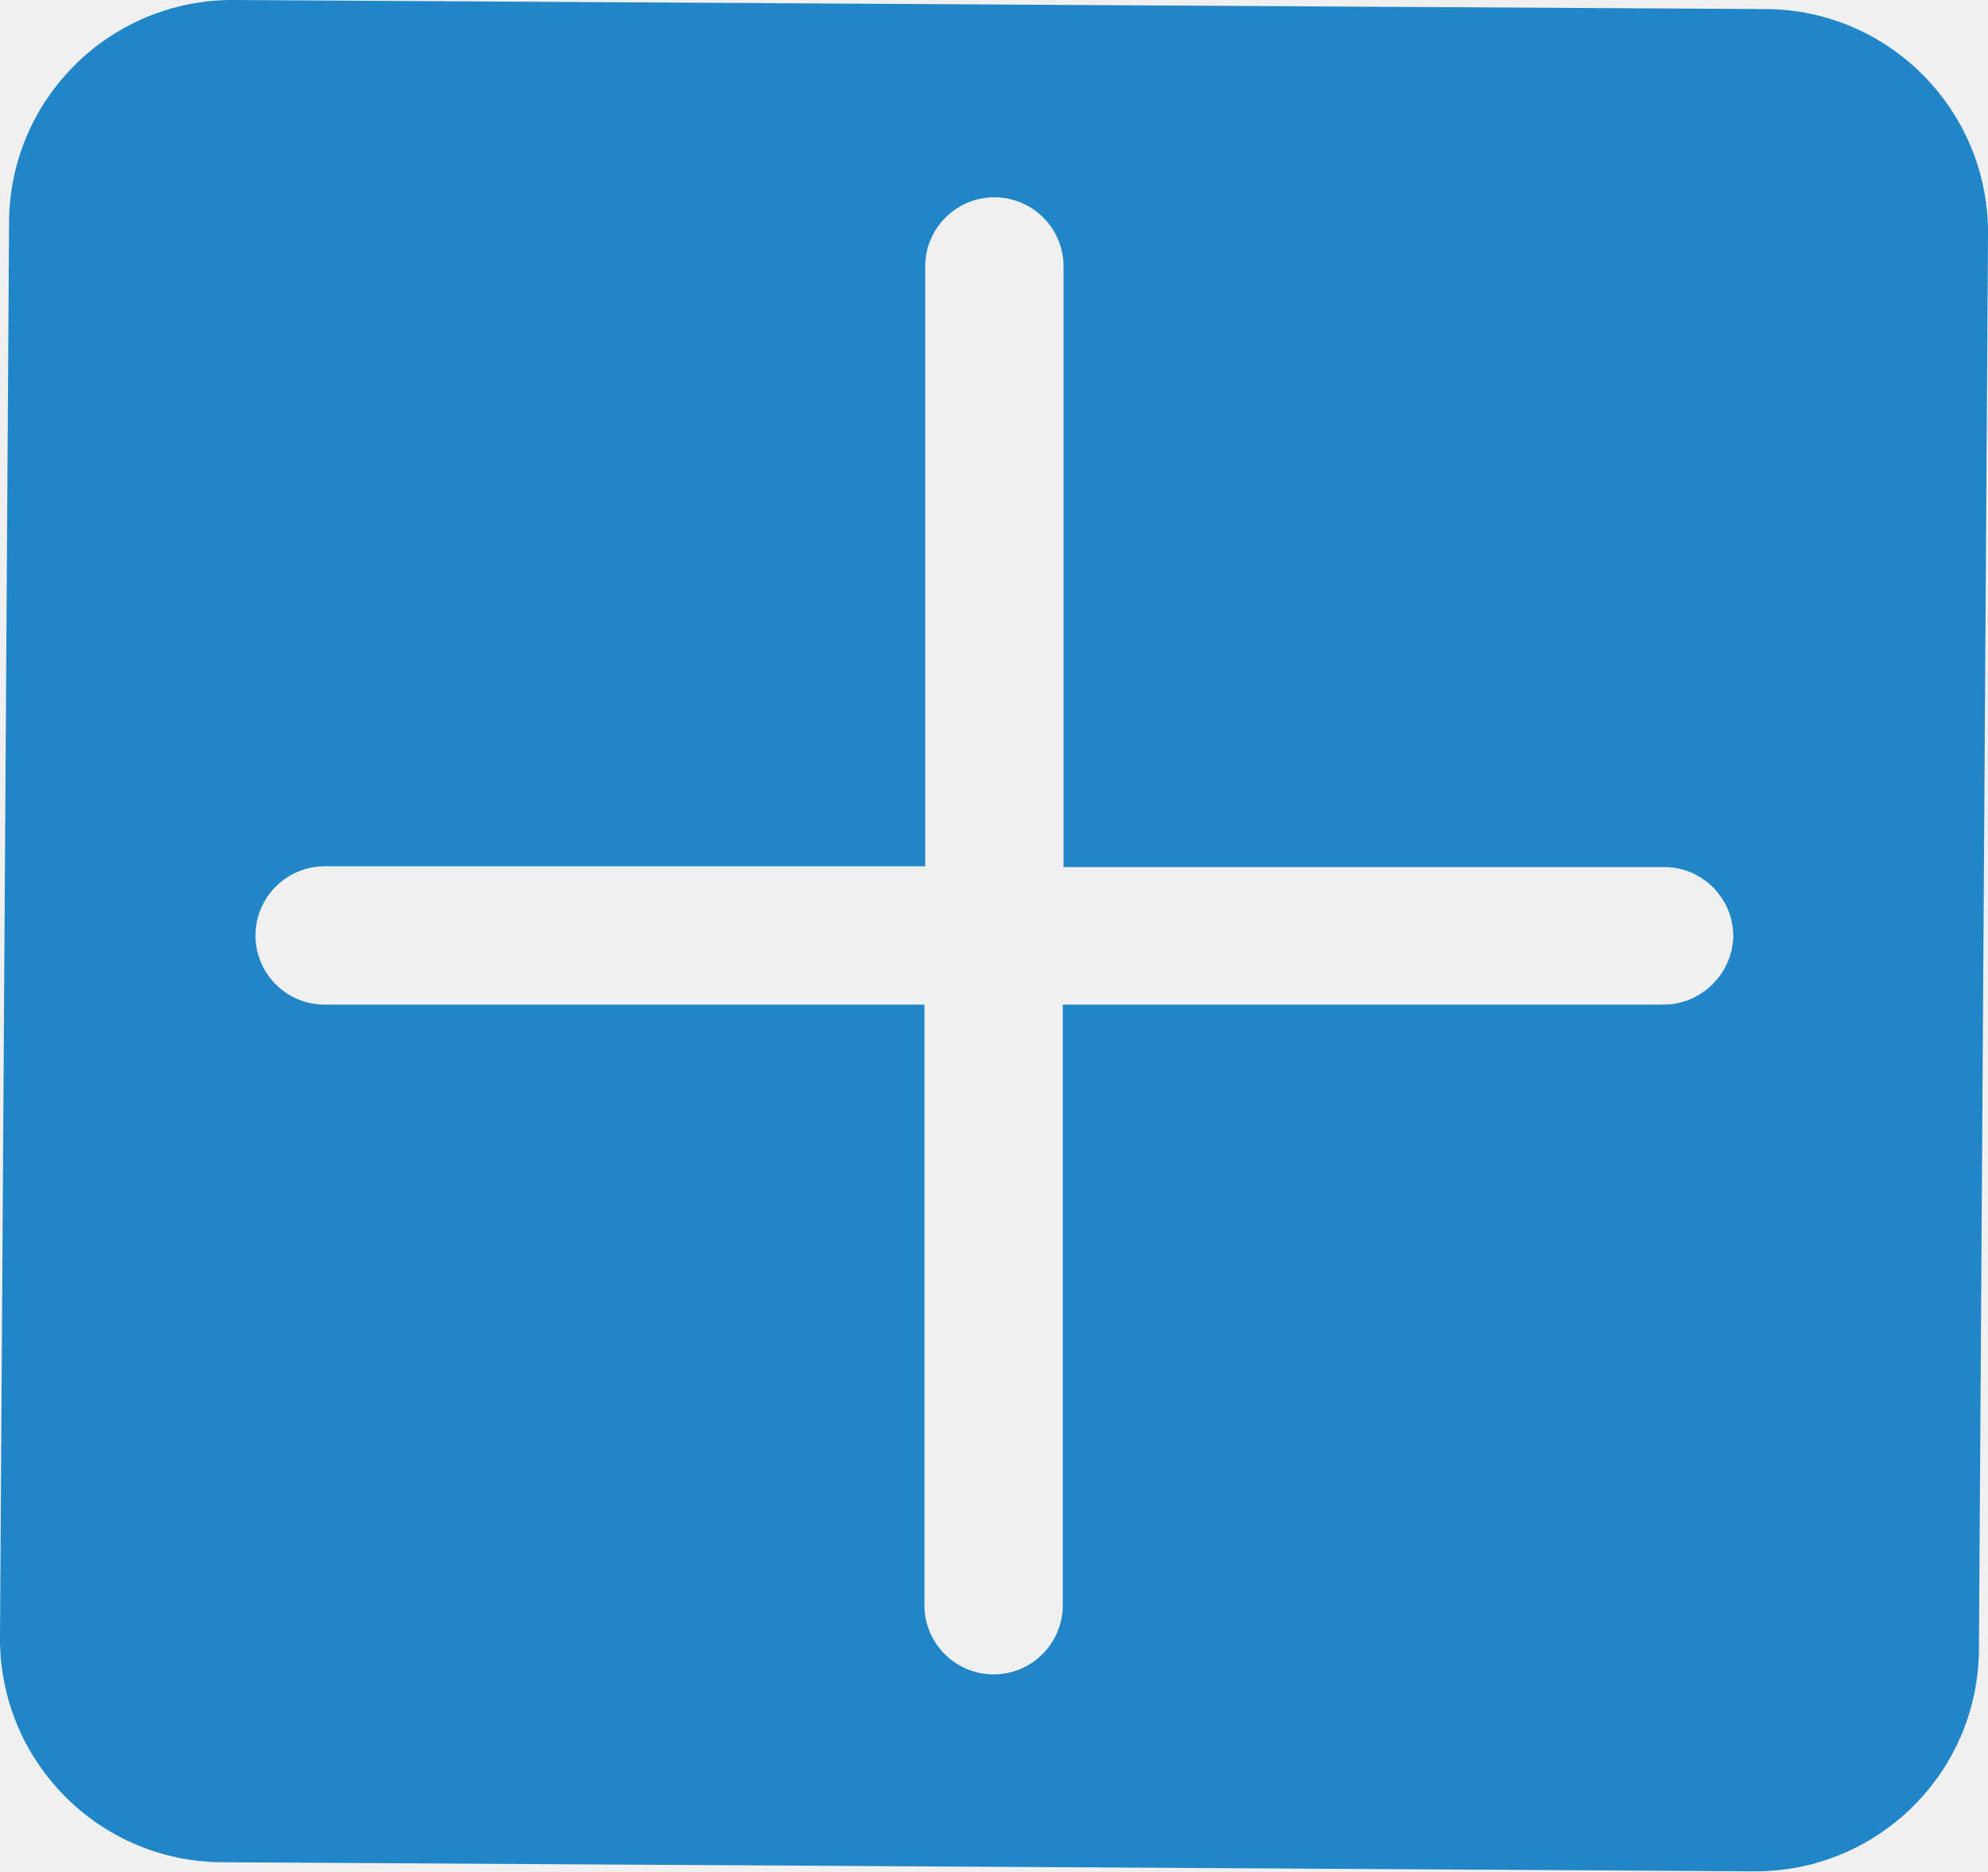
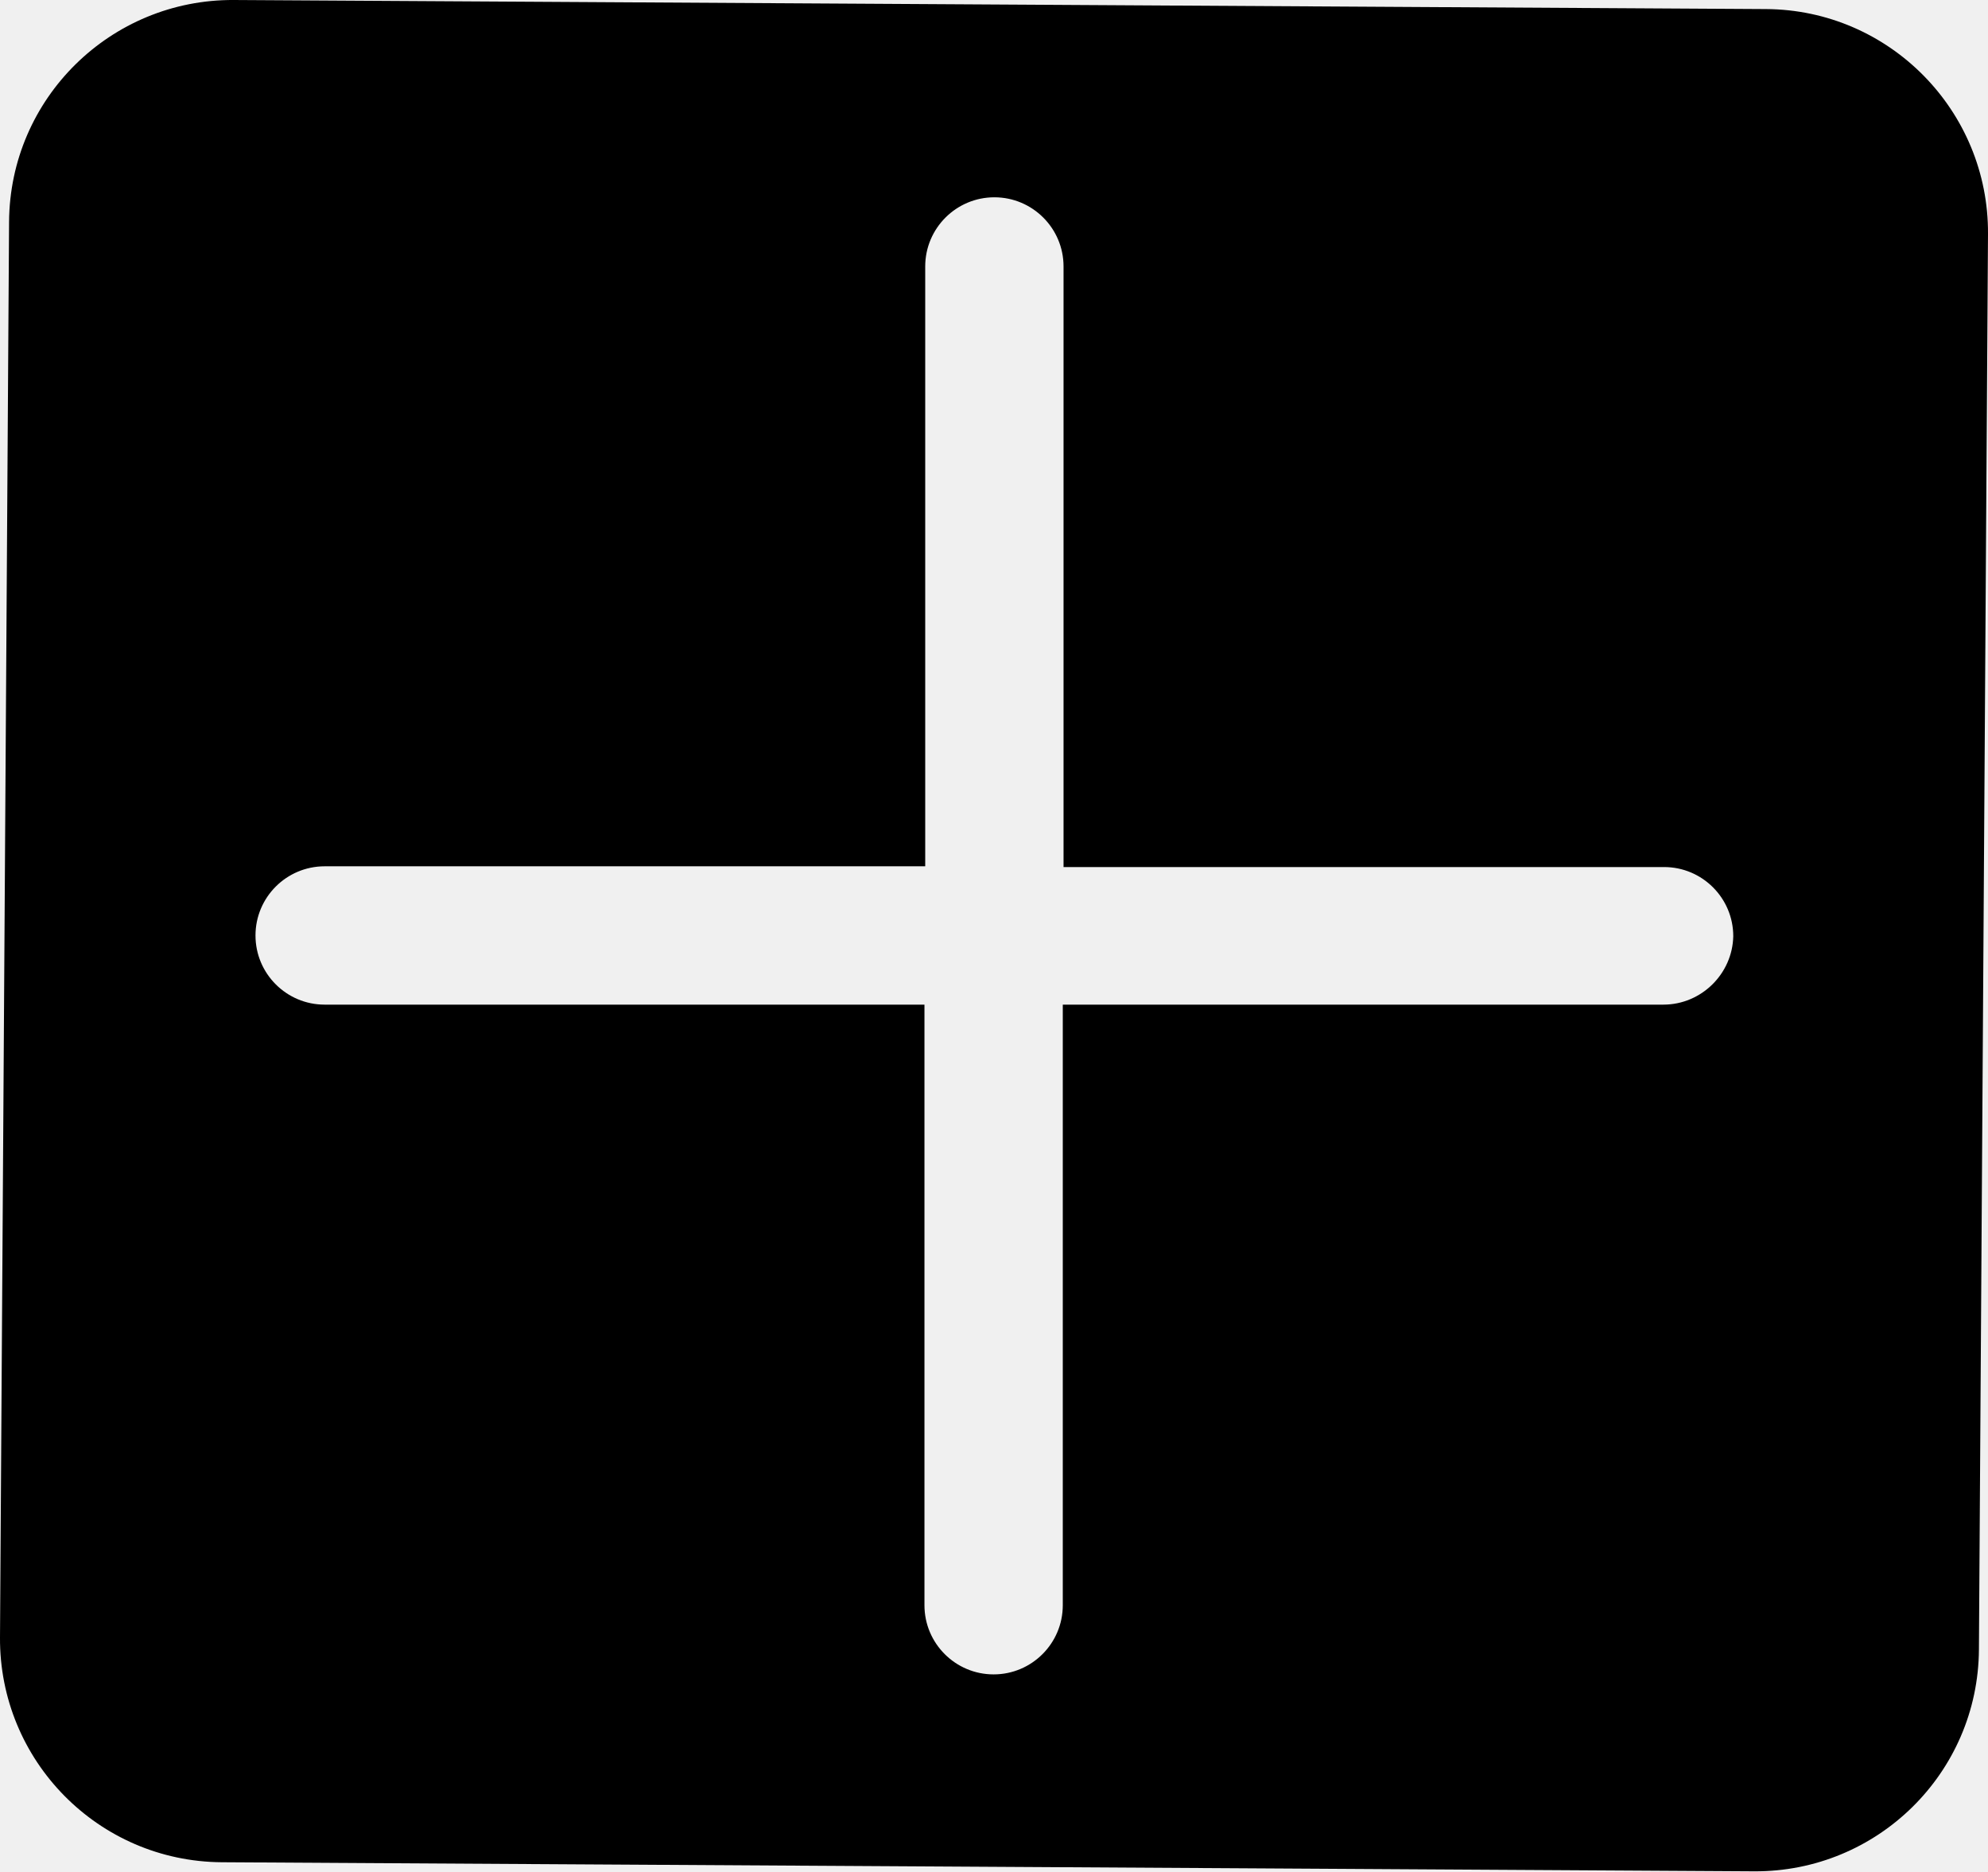
<svg xmlns="http://www.w3.org/2000/svg" version="1.1" x="0px" y="0px" viewBox="0 0 52.6 49.51" style="enable-background:new 0 0 52.6 49.51;" xml:space="preserve">
  <style type="text/css">
- 	.st0{fill:none;}
- 	.st1{fill:#2088C9;}
- 	.st2{fill:#2086C8;}
- 	.st3{fill:#5188C7;}
- 	.st4{fill:#FFFFFF;}
- 	.st5{fill:#008AD0;}
- 	.st6{fill:#2685C7;}
+ 	
</style>
  <g>
-     <path class="st2" d="M46.73,0.24L6.19,0C2.93-0.02,0.26,2.6,0.24,5.87L0,43.32c-0.02,3.26,2.6,5.93,5.87,5.95l40.54,0.24   c3.26,0.02,5.93-2.6,5.95-5.87L52.6,6.19C52.62,2.93,49.99,0.26,46.73,0.24z M44.01,26.58H28.12v15.89c0,1.01-0.82,1.83-1.83,1.83   c-1.01,0-1.83-0.82-1.83-1.83V26.58H8.59c-1.01,0-1.83-0.82-1.83-1.83c0-1.01,0.82-1.83,1.83-1.83h15.89V7.05   c0-1.01,0.82-1.83,1.83-1.83c1.01,0,1.83,0.82,1.83,1.83v15.89h15.89c1.01,0,1.83,0.82,1.83,1.83   C45.84,25.76,45.02,26.58,44.01,26.58z" />
+     <path d="M46.73,0.24L6.19,0C2.93-0.02,0.26,2.6,0.24,5.87L0,43.32c-0.02,3.26,2.6,5.93,5.87,5.95l40.54,0.24   c3.26,0.02,5.93-2.6,5.95-5.87L52.6,6.19C52.62,2.93,49.99,0.26,46.73,0.24z M44.01,26.58H28.12v15.89c0,1.01-0.82,1.83-1.83,1.83   c-1.01,0-1.83-0.82-1.83-1.83V26.58H8.59c-1.01,0-1.83-0.82-1.83-1.83c0-1.01,0.82-1.83,1.83-1.83h15.89V7.05   c0-1.01,0.82-1.83,1.83-1.83c1.01,0,1.83,0.82,1.83,1.83v15.89h15.89c1.01,0,1.83,0.82,1.83,1.83   C45.84,25.76,45.02,26.58,44.01,26.58z" />
  </g>
</svg>
